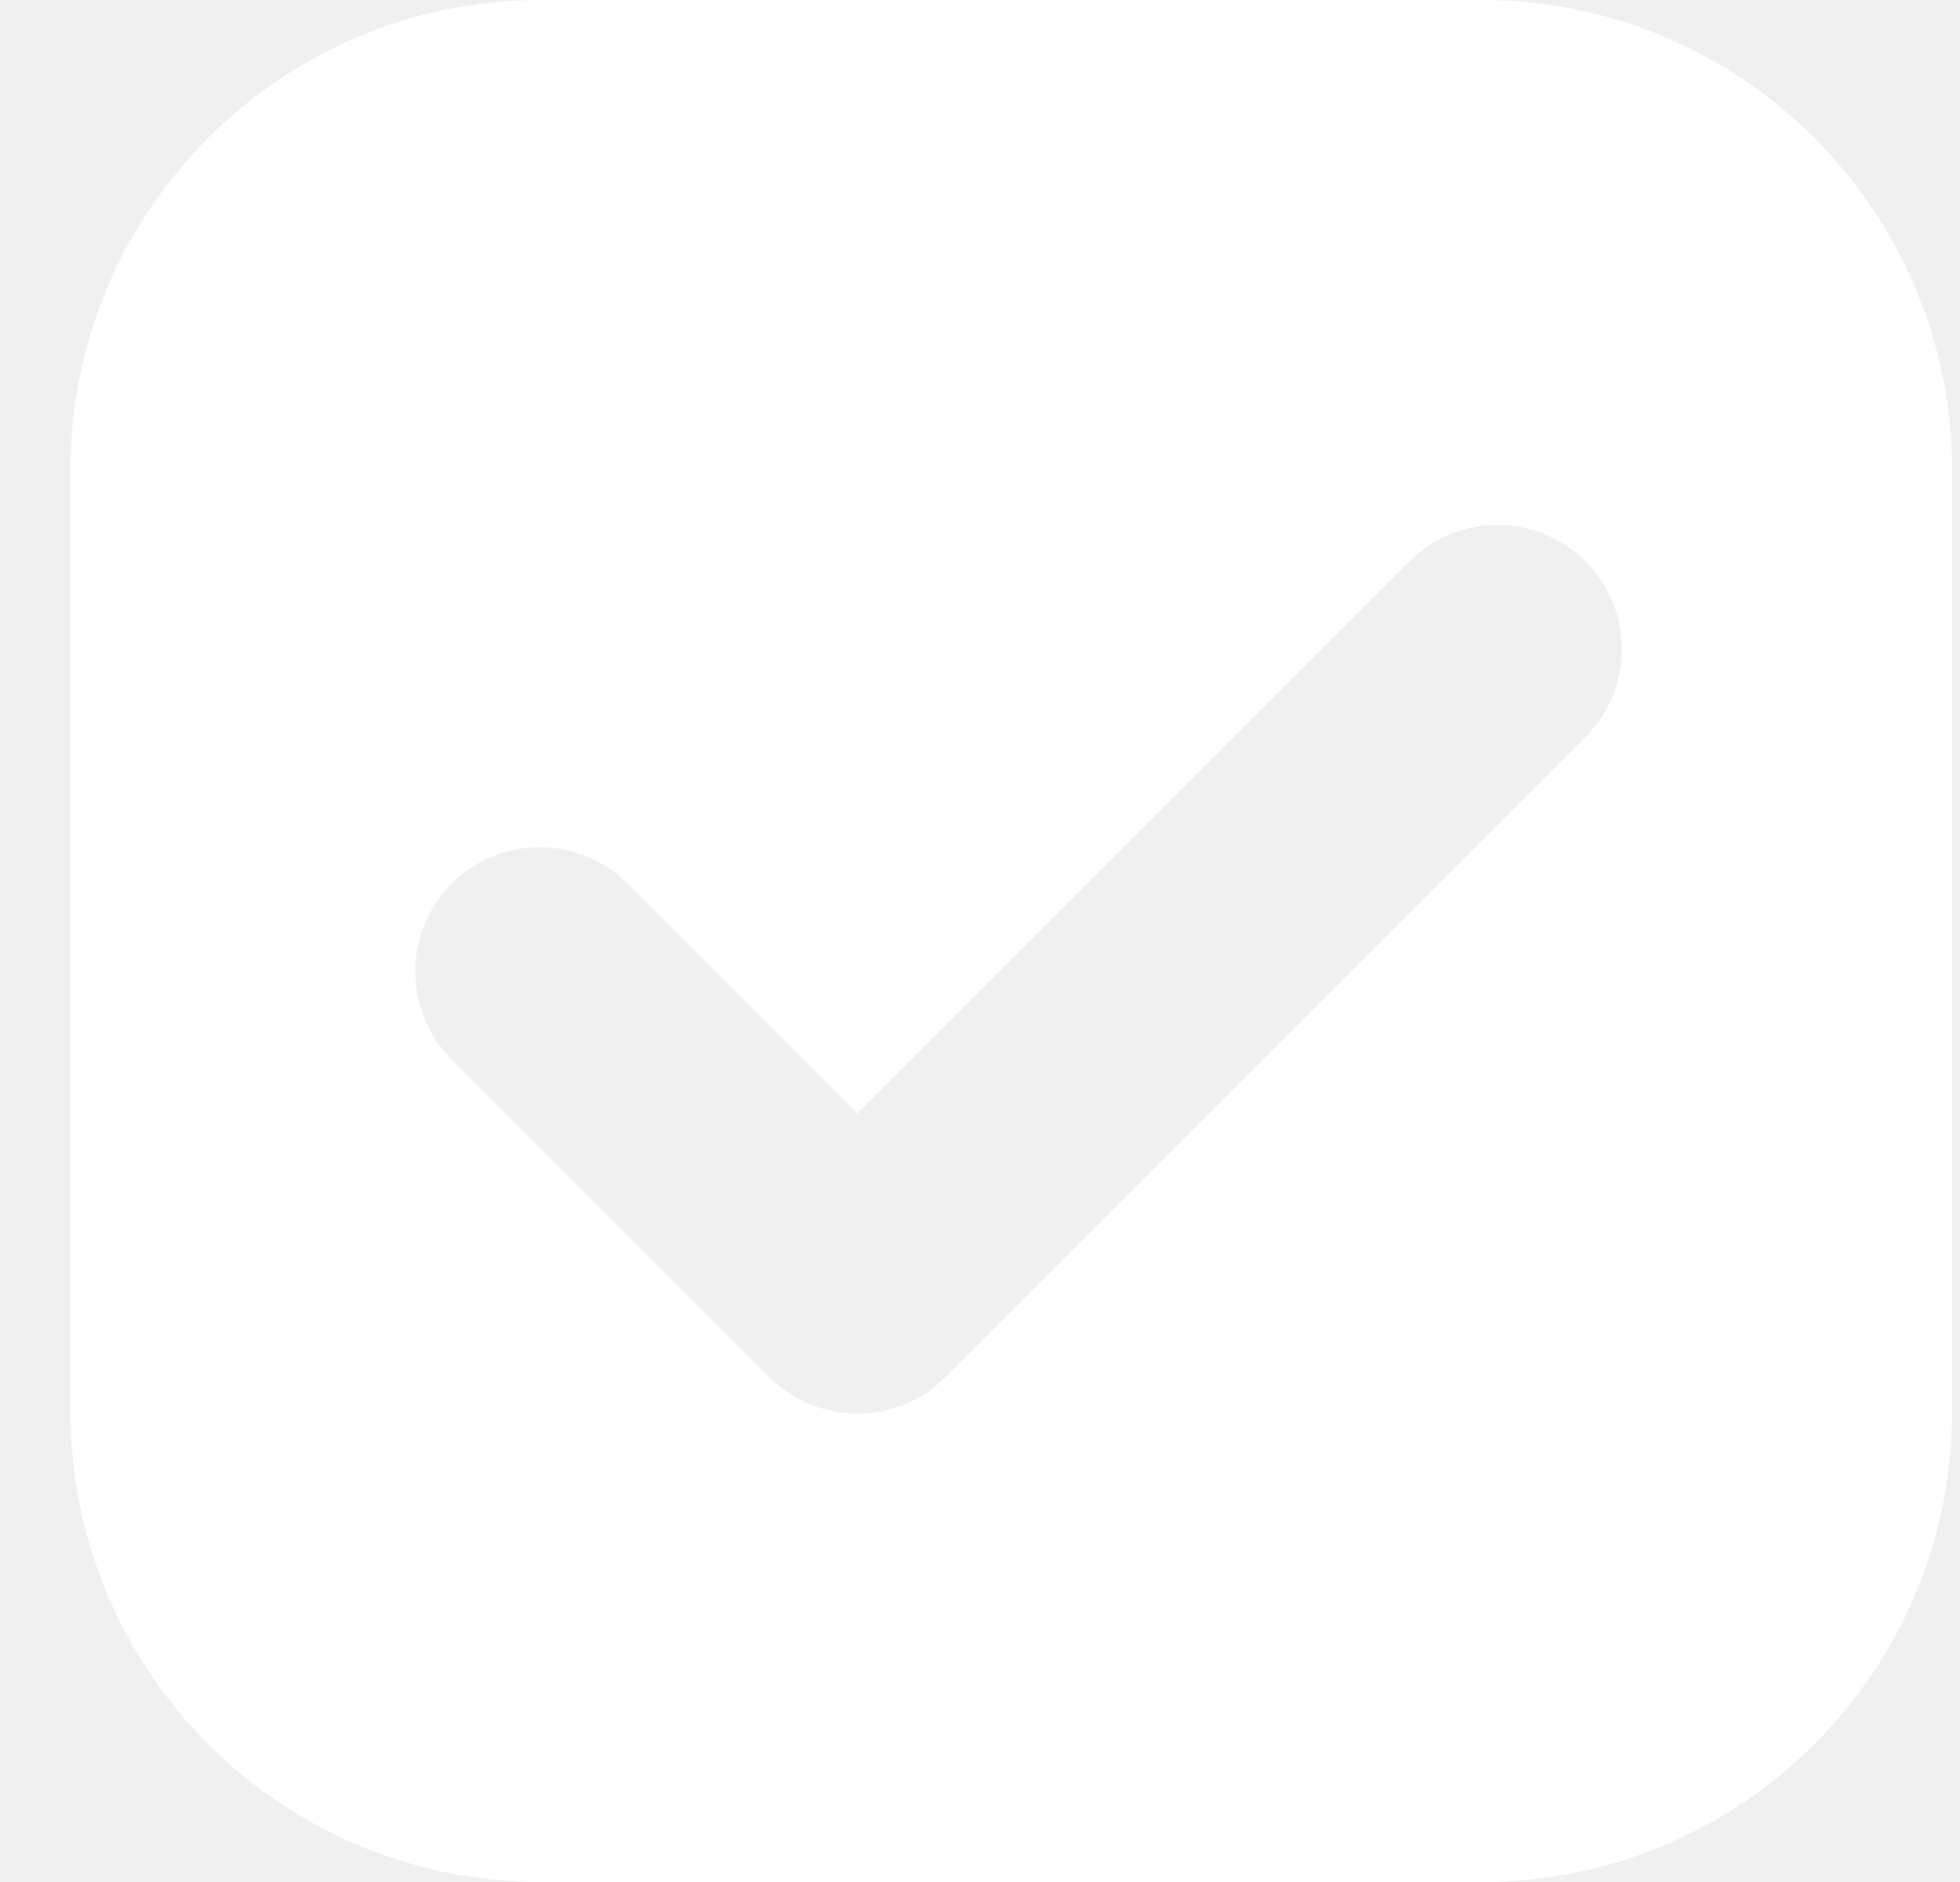
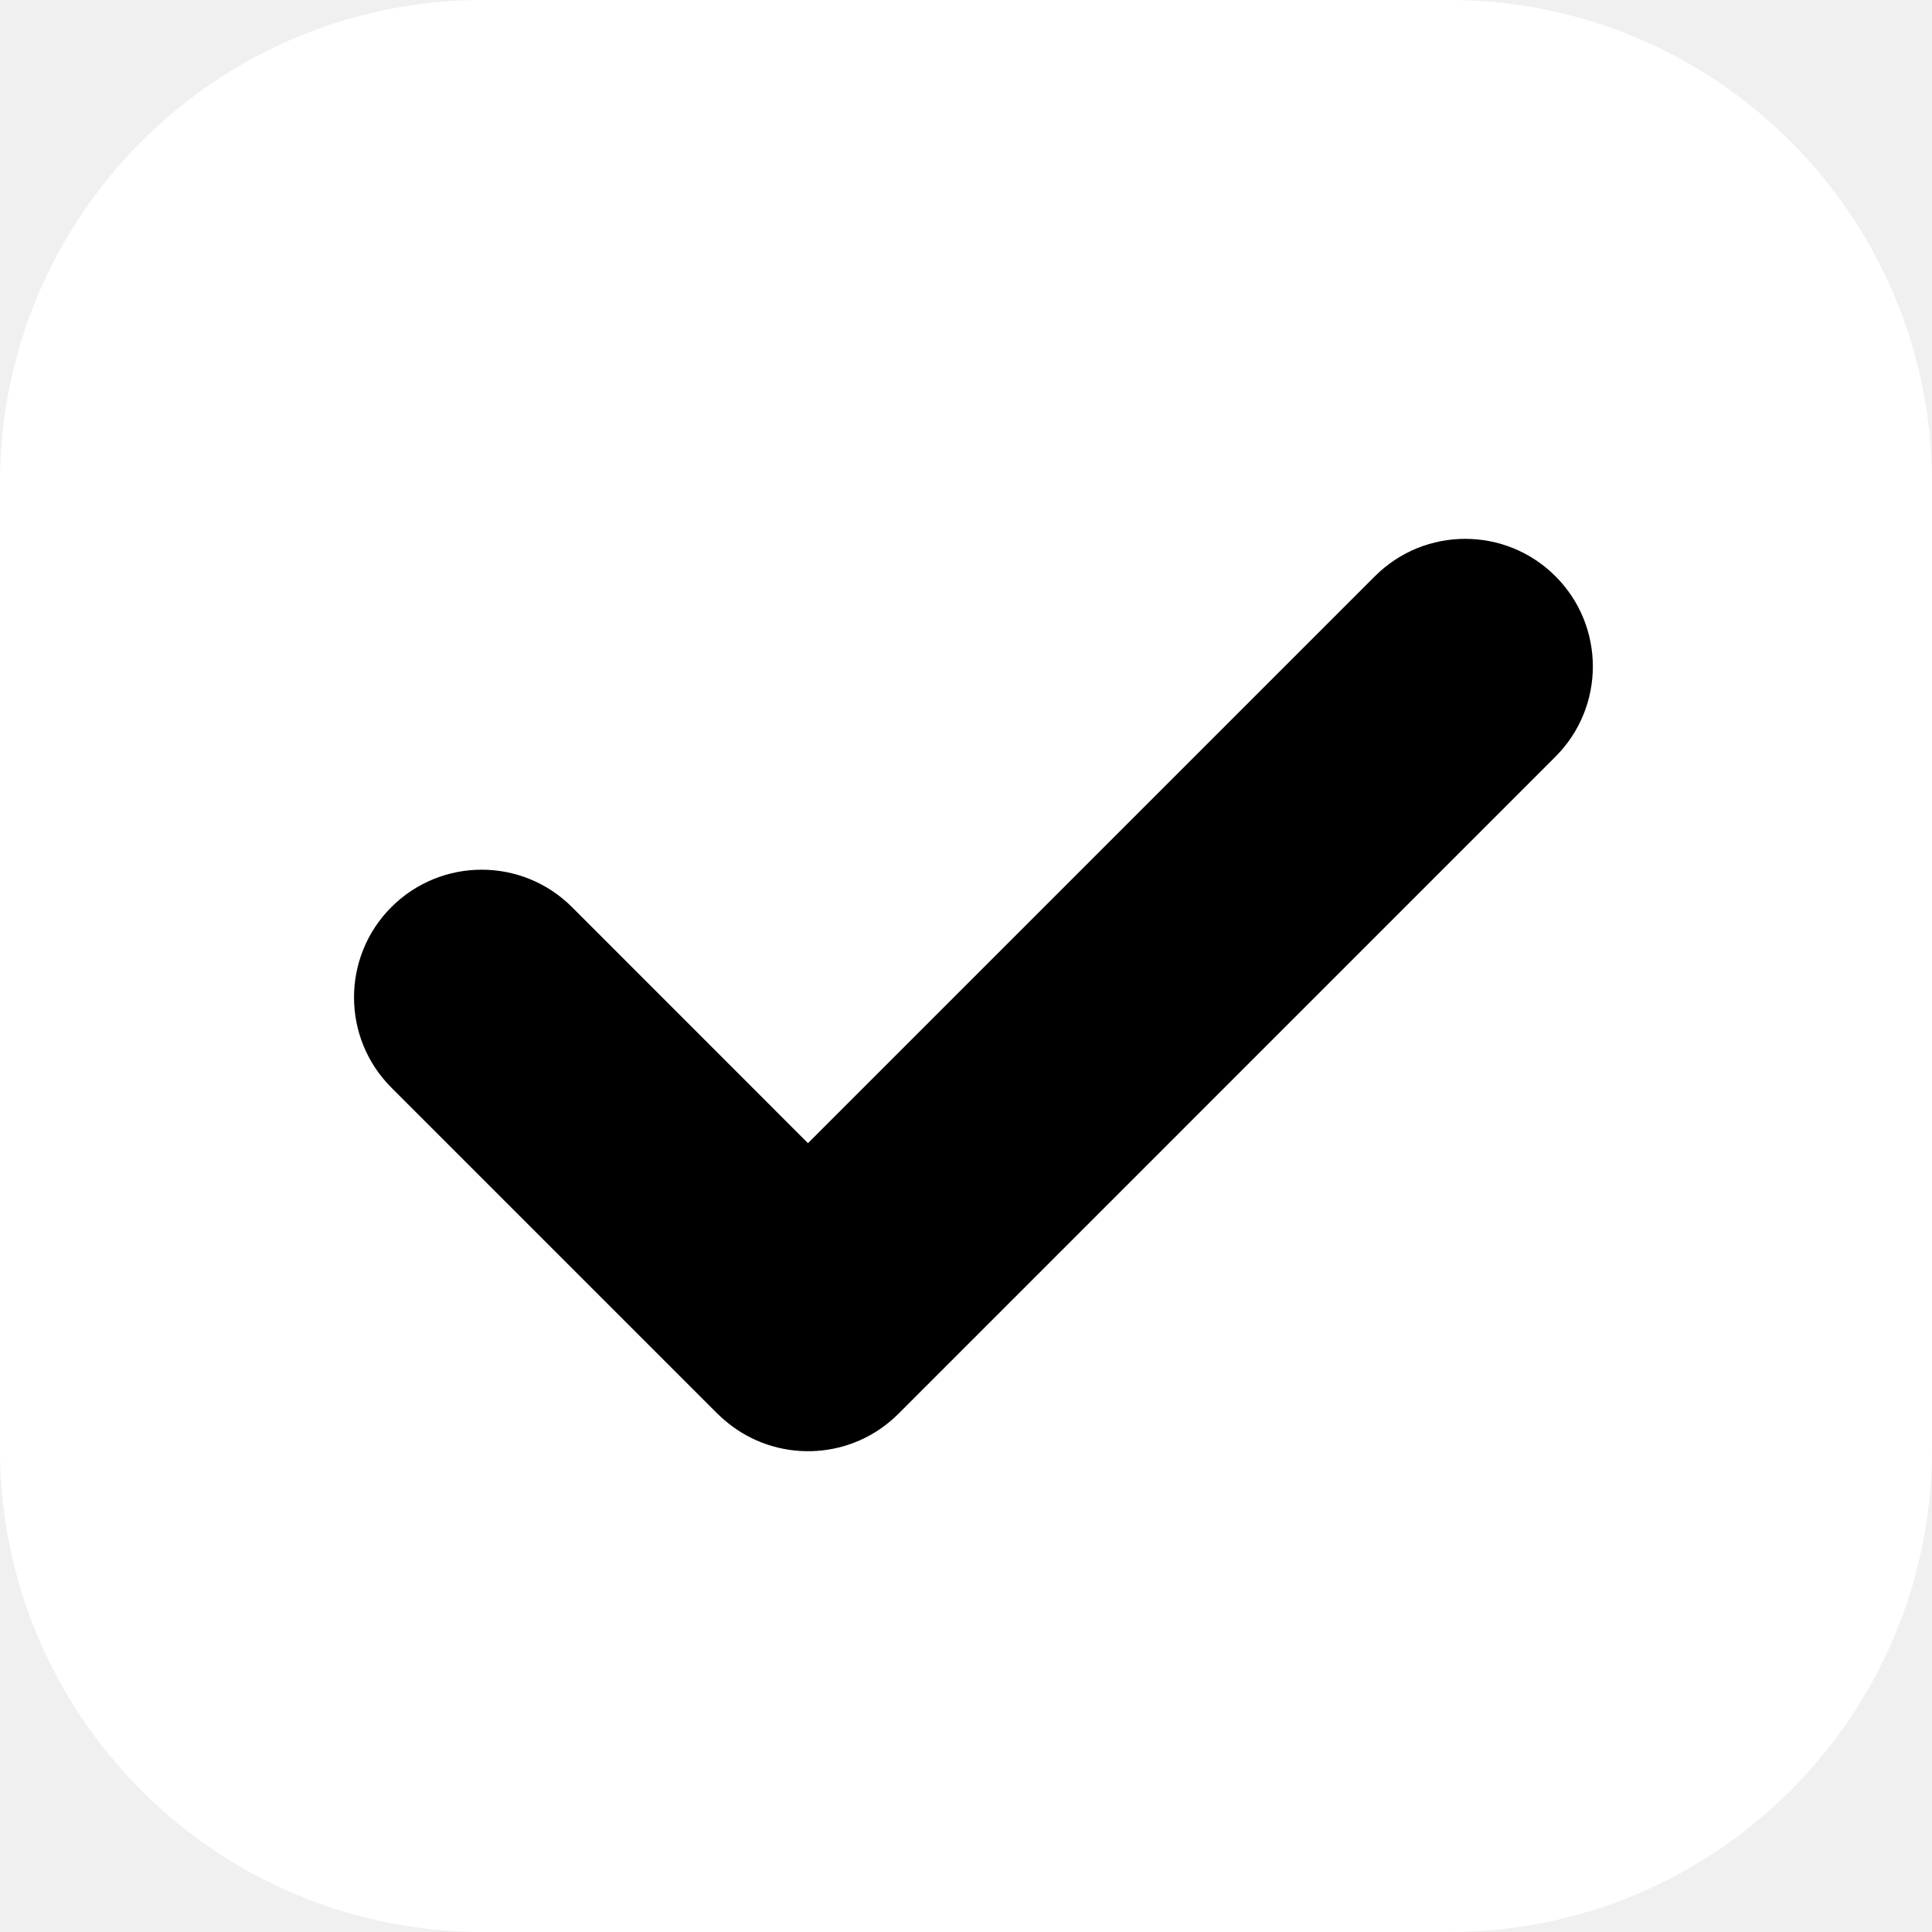
- <svg xmlns="http://www.w3.org/2000/svg" width="25" height="24" viewBox="0 0 25 24" fill="none">
-   <path fill-rule="evenodd" clip-rule="evenodd" d="M0.899 6C0.899 2.686 3.586 0 6.899 0H18.899C22.213 0 24.899 2.686 24.899 6V18C24.899 21.314 22.213 24 18.899 24H6.899C3.586 24 0.899 21.314 0.899 18V6ZM5.762 13.511C5.142 12.891 5.142 11.887 5.762 11.268C6.381 10.649 7.385 10.649 8.004 11.268L10.937 14.201L17.979 7.158C18.599 6.539 19.603 6.539 20.222 7.158C20.841 7.777 20.841 8.781 20.222 9.4L12.059 17.563C11.49 18.133 10.595 18.178 9.973 17.701C9.915 17.657 9.86 17.608 9.807 17.556L5.762 13.511Z" fill="white" />
+ <svg xmlns="http://www.w3.org/2000/svg" width="24" height="24" viewBox="0 0 24 24" fill="none">
+   <path d="M0 6C0 2.686 2.686 0 6 0H18C21.314 0 24 2.686 24 6V18C24 21.314 21.314 24 18 24H6C2.686 24 0 21.314 0 18V6Z" fill="white" />
+   <path fill-rule="evenodd" clip-rule="evenodd" d="M19.322 7.158C18.703 6.539 17.699 6.539 17.08 7.158L10.037 14.201L7.105 11.268C6.486 10.649 5.482 10.649 4.862 11.268C4.243 11.888 4.243 12.892 4.862 13.511L8.907 17.556C8.966 17.614 9.028 17.667 9.092 17.715C9.713 18.177 10.596 18.127 11.16 17.563L19.322 9.4C19.942 8.781 19.942 7.777 19.322 7.158Z" fill="black" />
</svg>
